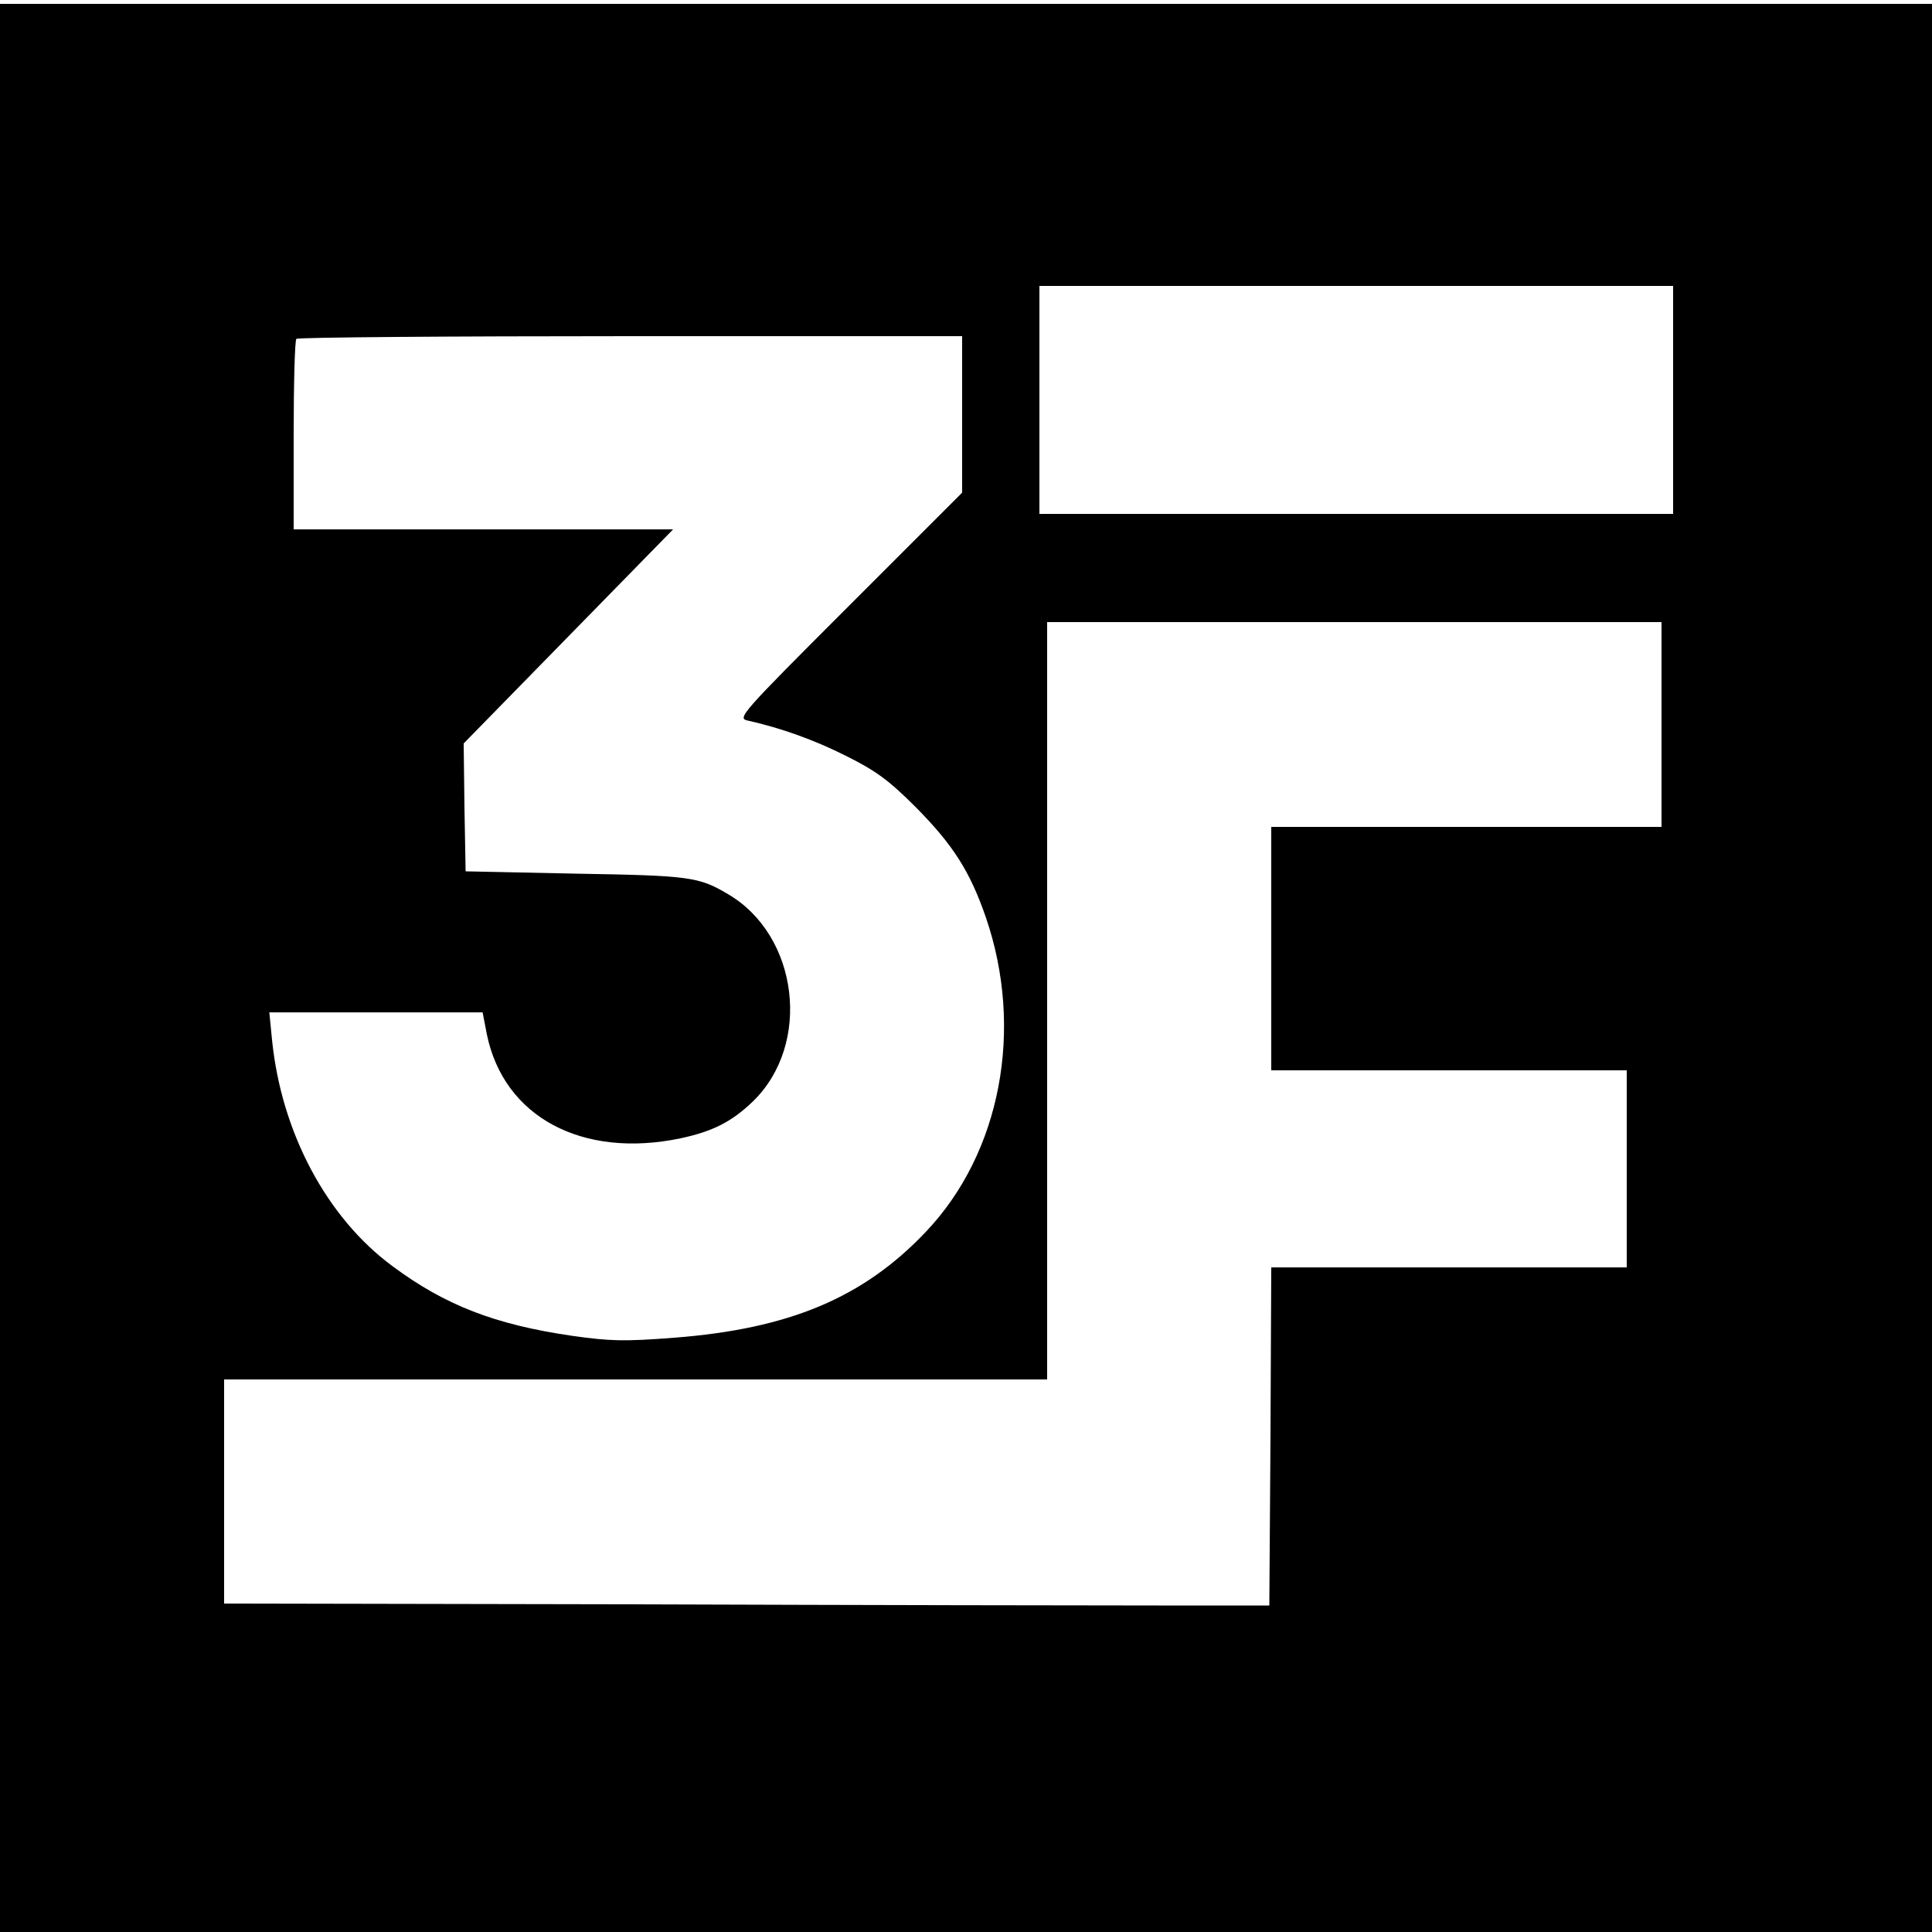
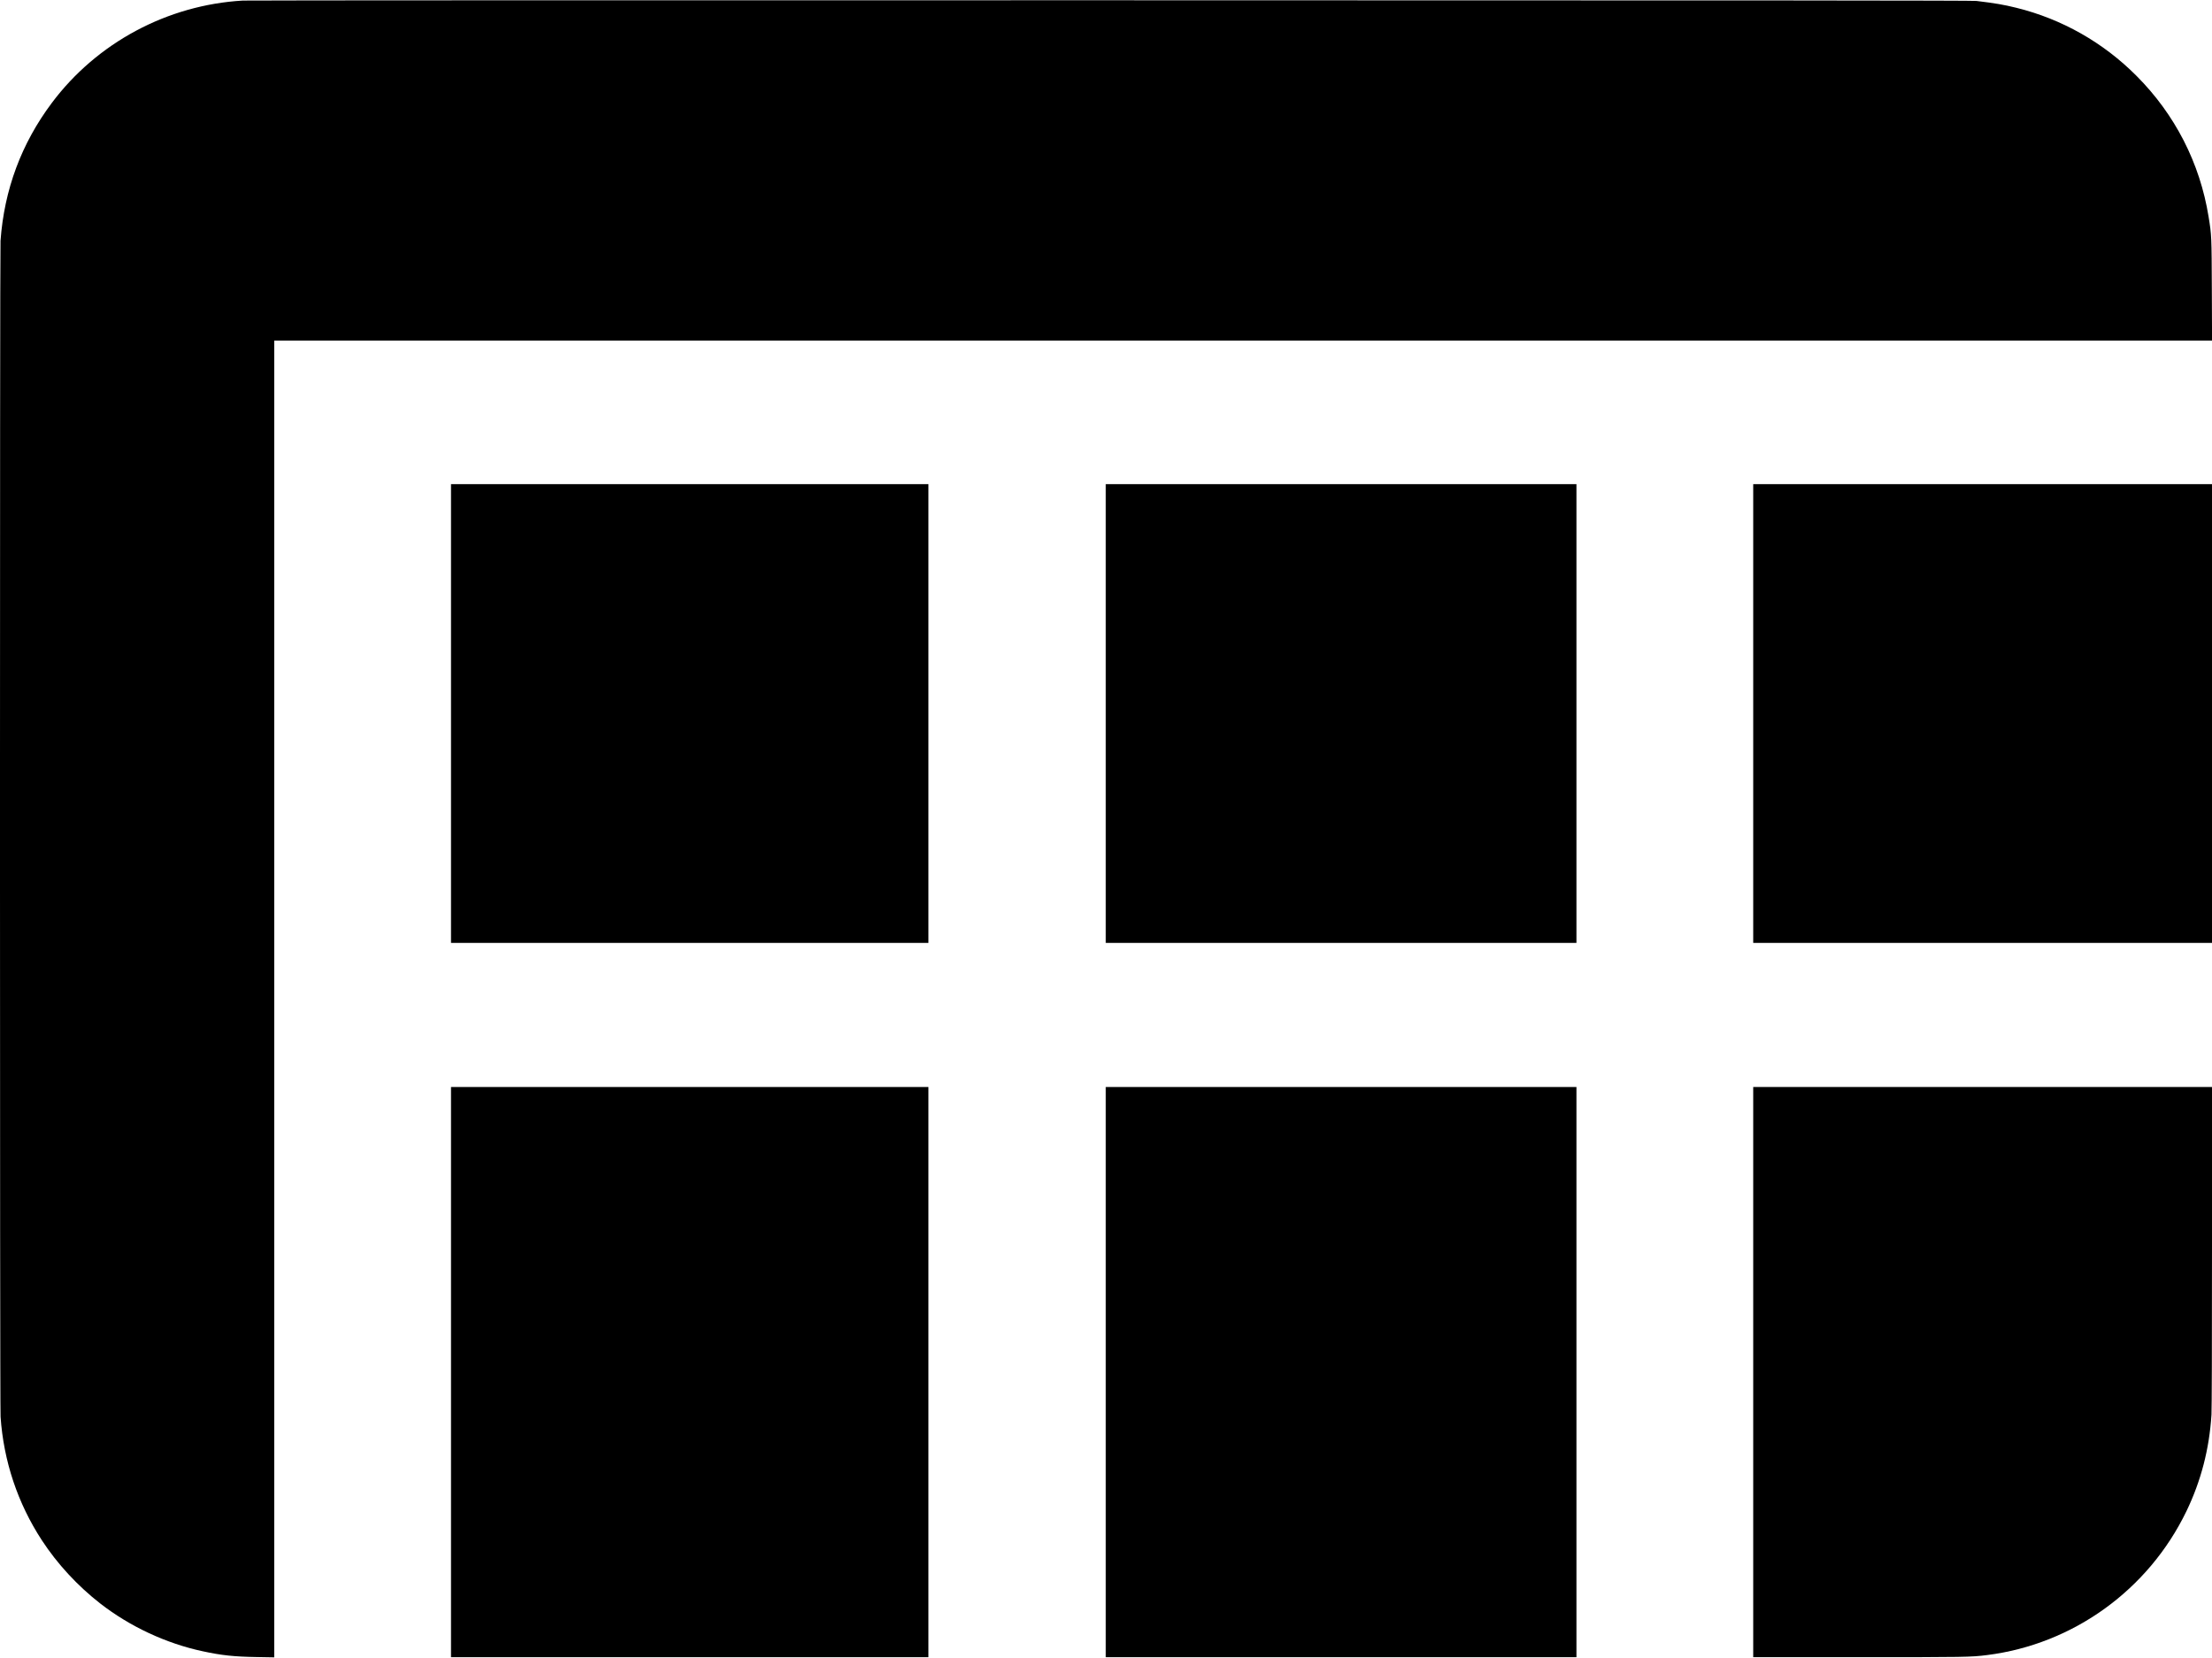
- <svg xmlns="http://www.w3.org/2000/svg" version="1.0" width="500pt" height="500pt" viewBox="0 0 500 500" preserveAspectRatio="xMidYMid meet">
-   <g transform="translate(0,500) scale(0.1,-0.1)" fill="#000000" stroke="none">
-     <path d="M0 2495 l0 -2495 2500 0 2500 0 0 2495 0 2495 -2500 0 -2500 0 0 -2495z m4330 1470 l0 -295 -820 0 -820 0 0 295 0 295 820 0 820 0 0 -295z m-1840 -37 l0 -203 -292 -292 c-284 -284 -291 -292 -262 -298 85 -19 172 -50 255 -92 76 -38 109 -62 179 -132 97 -98 140 -166 181 -284 100 -290 39 -611 -155 -815 -162 -171 -354 -251 -651 -274 -130 -10 -166 -9 -265 5 -199 29 -328 79 -464 180 -171 126 -288 347 -312 586 l-7 71 276 0 276 0 11 -57 c44 -214 247 -322 501 -269 84 18 133 43 188 96 152 148 118 429 -65 536 -76 45 -98 48 -394 53 l-285 6 -3 166 -2 165 271 277 271 277 -491 0 -491 0 0 243 c0 134 3 247 7 250 3 4 393 7 865 7 l858 0 0 -202z m1810 -803 l0 -265 -505 0 -505 0 0 -315 0 -315 460 0 460 0 0 -255 0 -255 -460 0 -460 0 -2 -437 -3 -438 -287 0 c-159 0 -767 1 -1353 3 l-1065 2 0 290 0 290 1065 0 1065 0 0 980 0 980 795 0 795 0 0 -265z" />
+ <svg xmlns="http://www.w3.org/2000/svg" version="1.0" width="4267pt" height="3197pt" viewBox="0 0 4267 3197" preserveAspectRatio="xMidYMid meet">
+   <g transform="translate(0,3197) scale(0.1,-0.1)" fill="#000000" stroke="none">
+     <path d="M4686 31959 c-1457 -84 -2815 -811 -3686 -1974 -588 -785 -918 -1672 -990 -2660 -14 -199 -14 -22476 1 -22687 59 -856 330 -1668 797 -2383 296 -454 691 -881 1127 -1220 572 -444 1268 -769 1973 -920 363 -79 607 -105 1045 -112 l337 -6 0 12702 0 12701 18691 0 18690 0 -4 968 c-4 1043 -5 1069 -63 1422 -167 1034 -647 1971 -1389 2715 -643 646 -1439 1097 -2316 1314 -246 61 -411 89 -774 133 -77 9 -3892 12 -16700 13 -9130 1 -16662 -1 -16739 -6z" />
+     <path d="M8700 18205 l0 -4425 4605 0 4605 0 0 4425 0 4425 -4605 0 -4605 0 0 -4425z" />
+     <path d="M21330 18205 l0 -4425 4540 0 4540 0 0 4425 0 4425 -4540 0 -4540 0 0 -4425z" />
+     <path d="M33820 18205 l0 -4425 4425 0 4425 0 0 4425 0 4425 -4425 0 -4425 0 0 -4425z" />
+     <path d="M8700 5500 l0 -5500 4605 0 4605 0 0 5500 0 5500 -4605 0 -4605 0 0 -5500z" />
+     <path d="M21330 5500 l0 -5500 4540 0 4540 0 0 5500 0 5500 -4540 0 -4540 0 0 -5500z" />
+     <path d="M33820 5500 l0 -5500 2024 0 c2079 0 2176 2 2486 41 1661 209 3112 1256 3846 2774 282 583 443 1205 484 1865 6 105 10 1282 10 3243 l0 3077 -4425 0 -4425 0 0 -5500z" />
  </g>
</svg>
